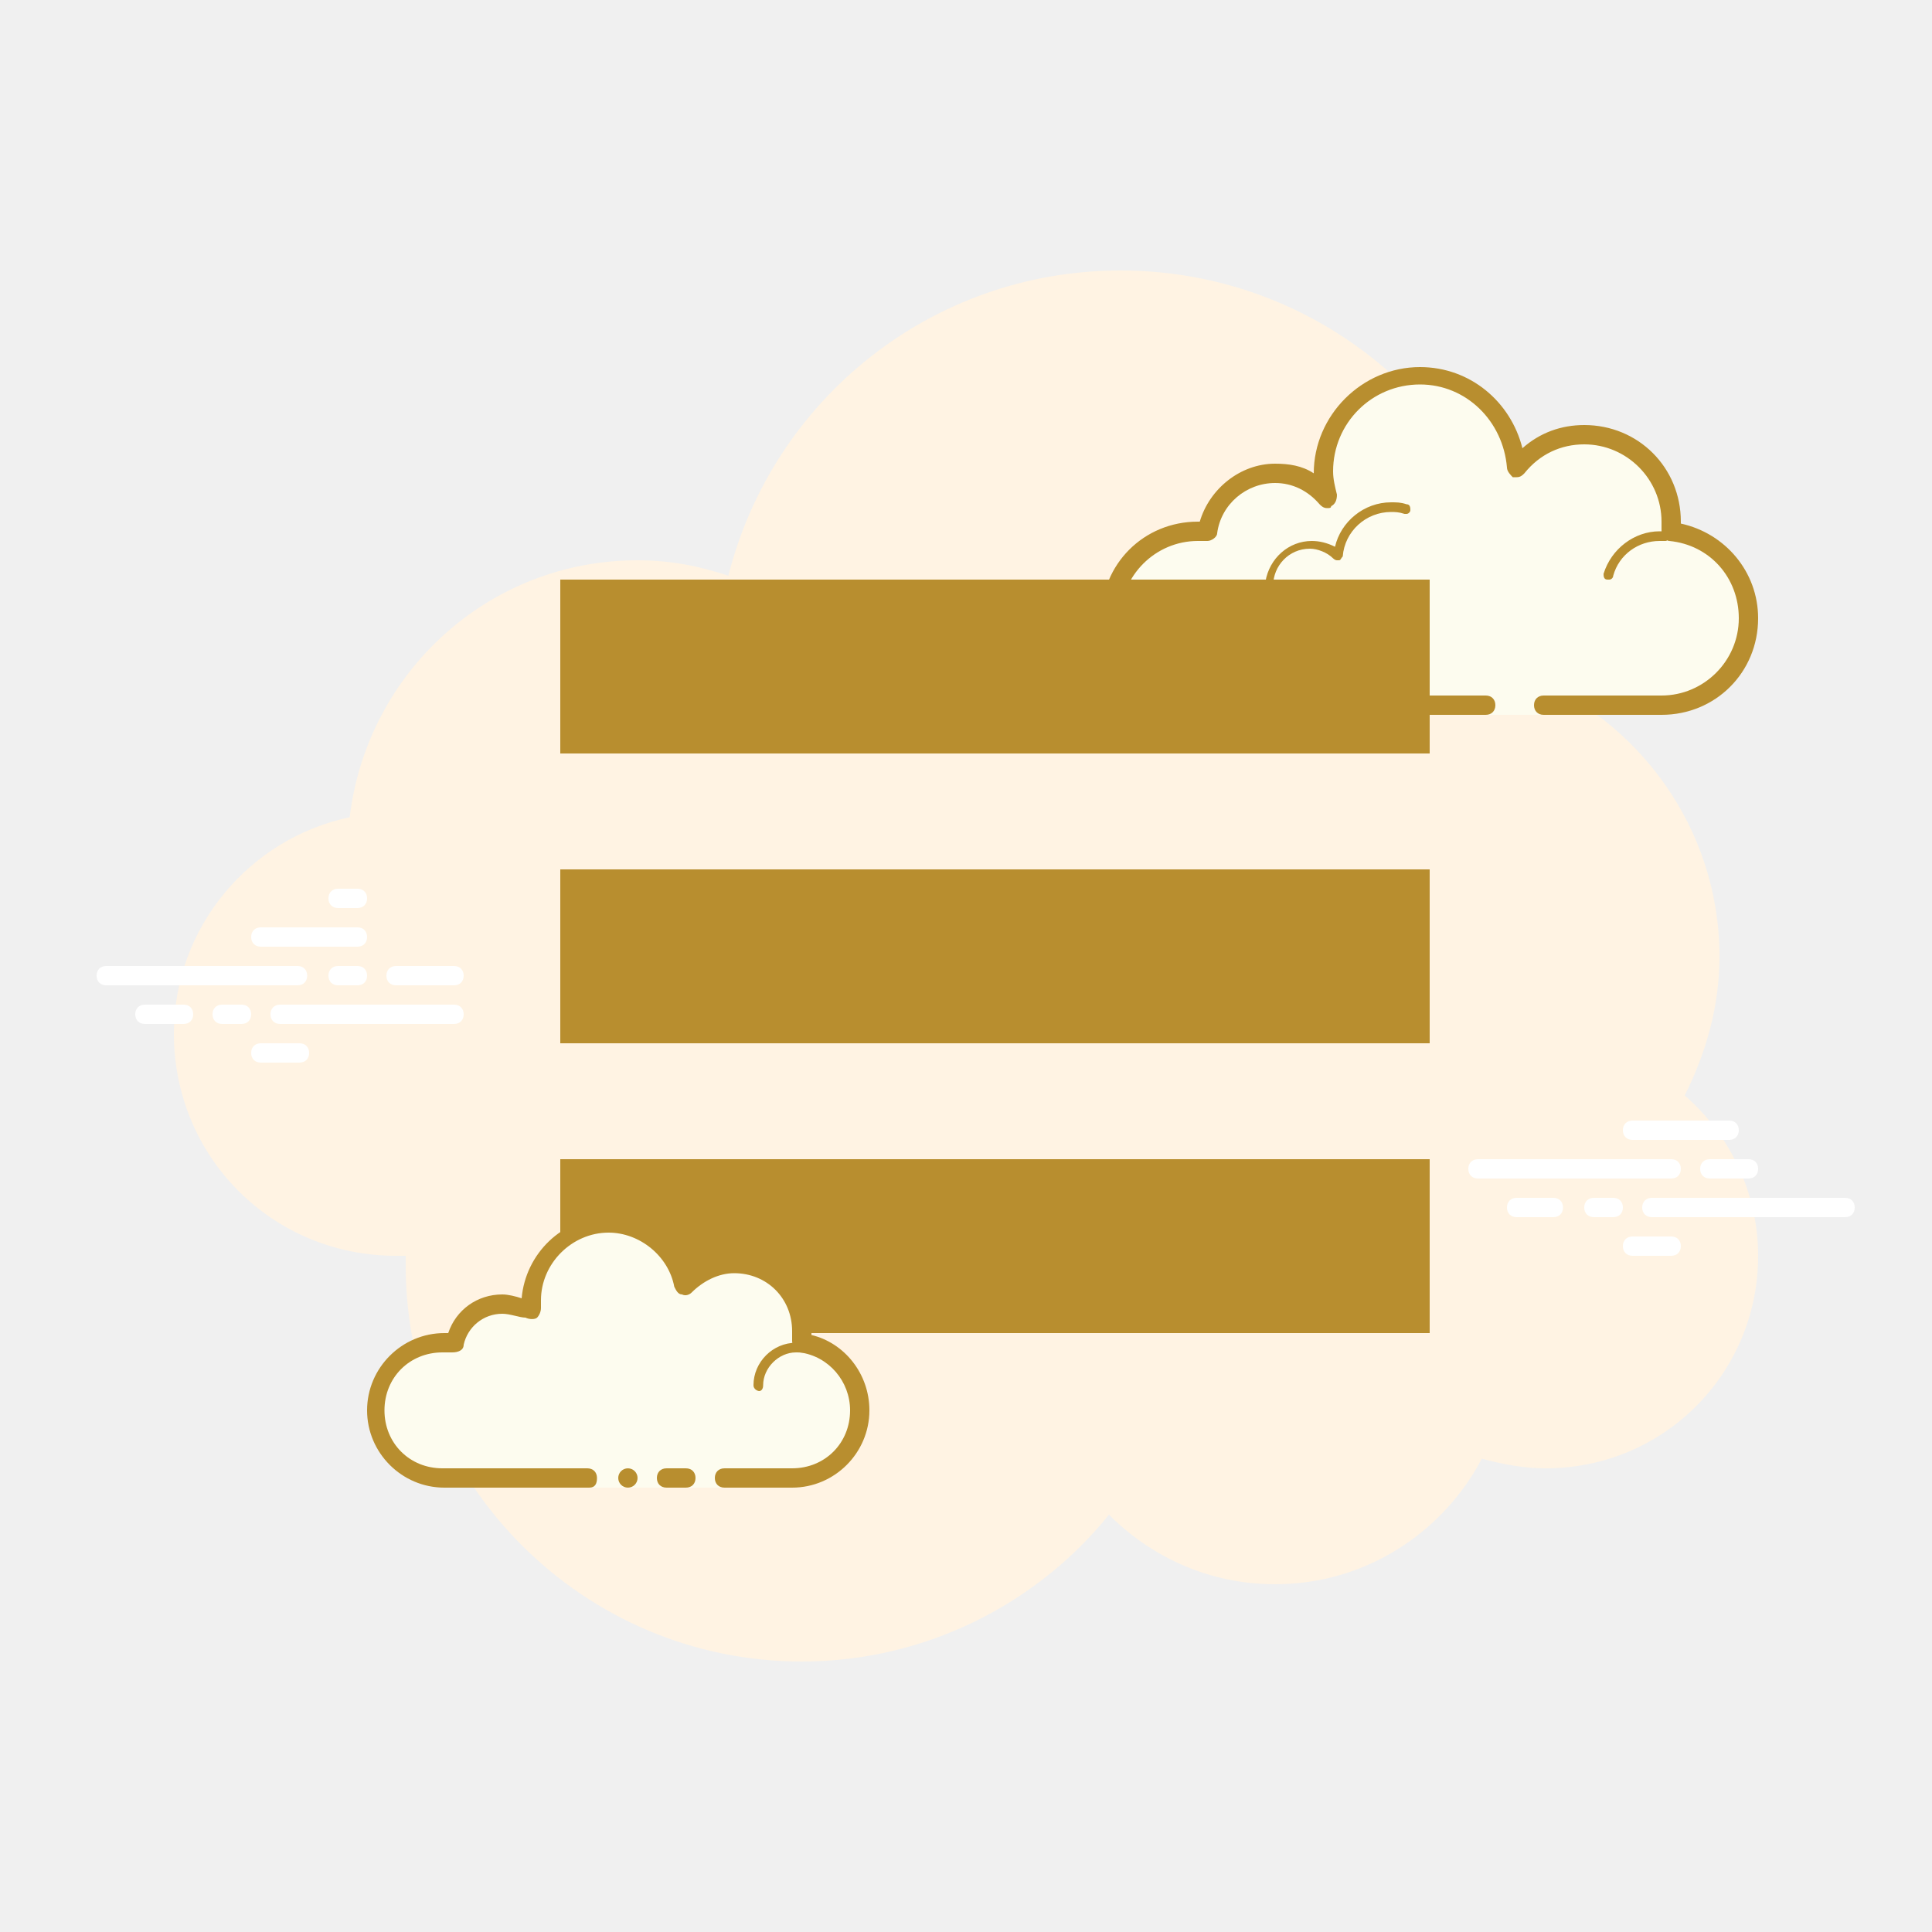
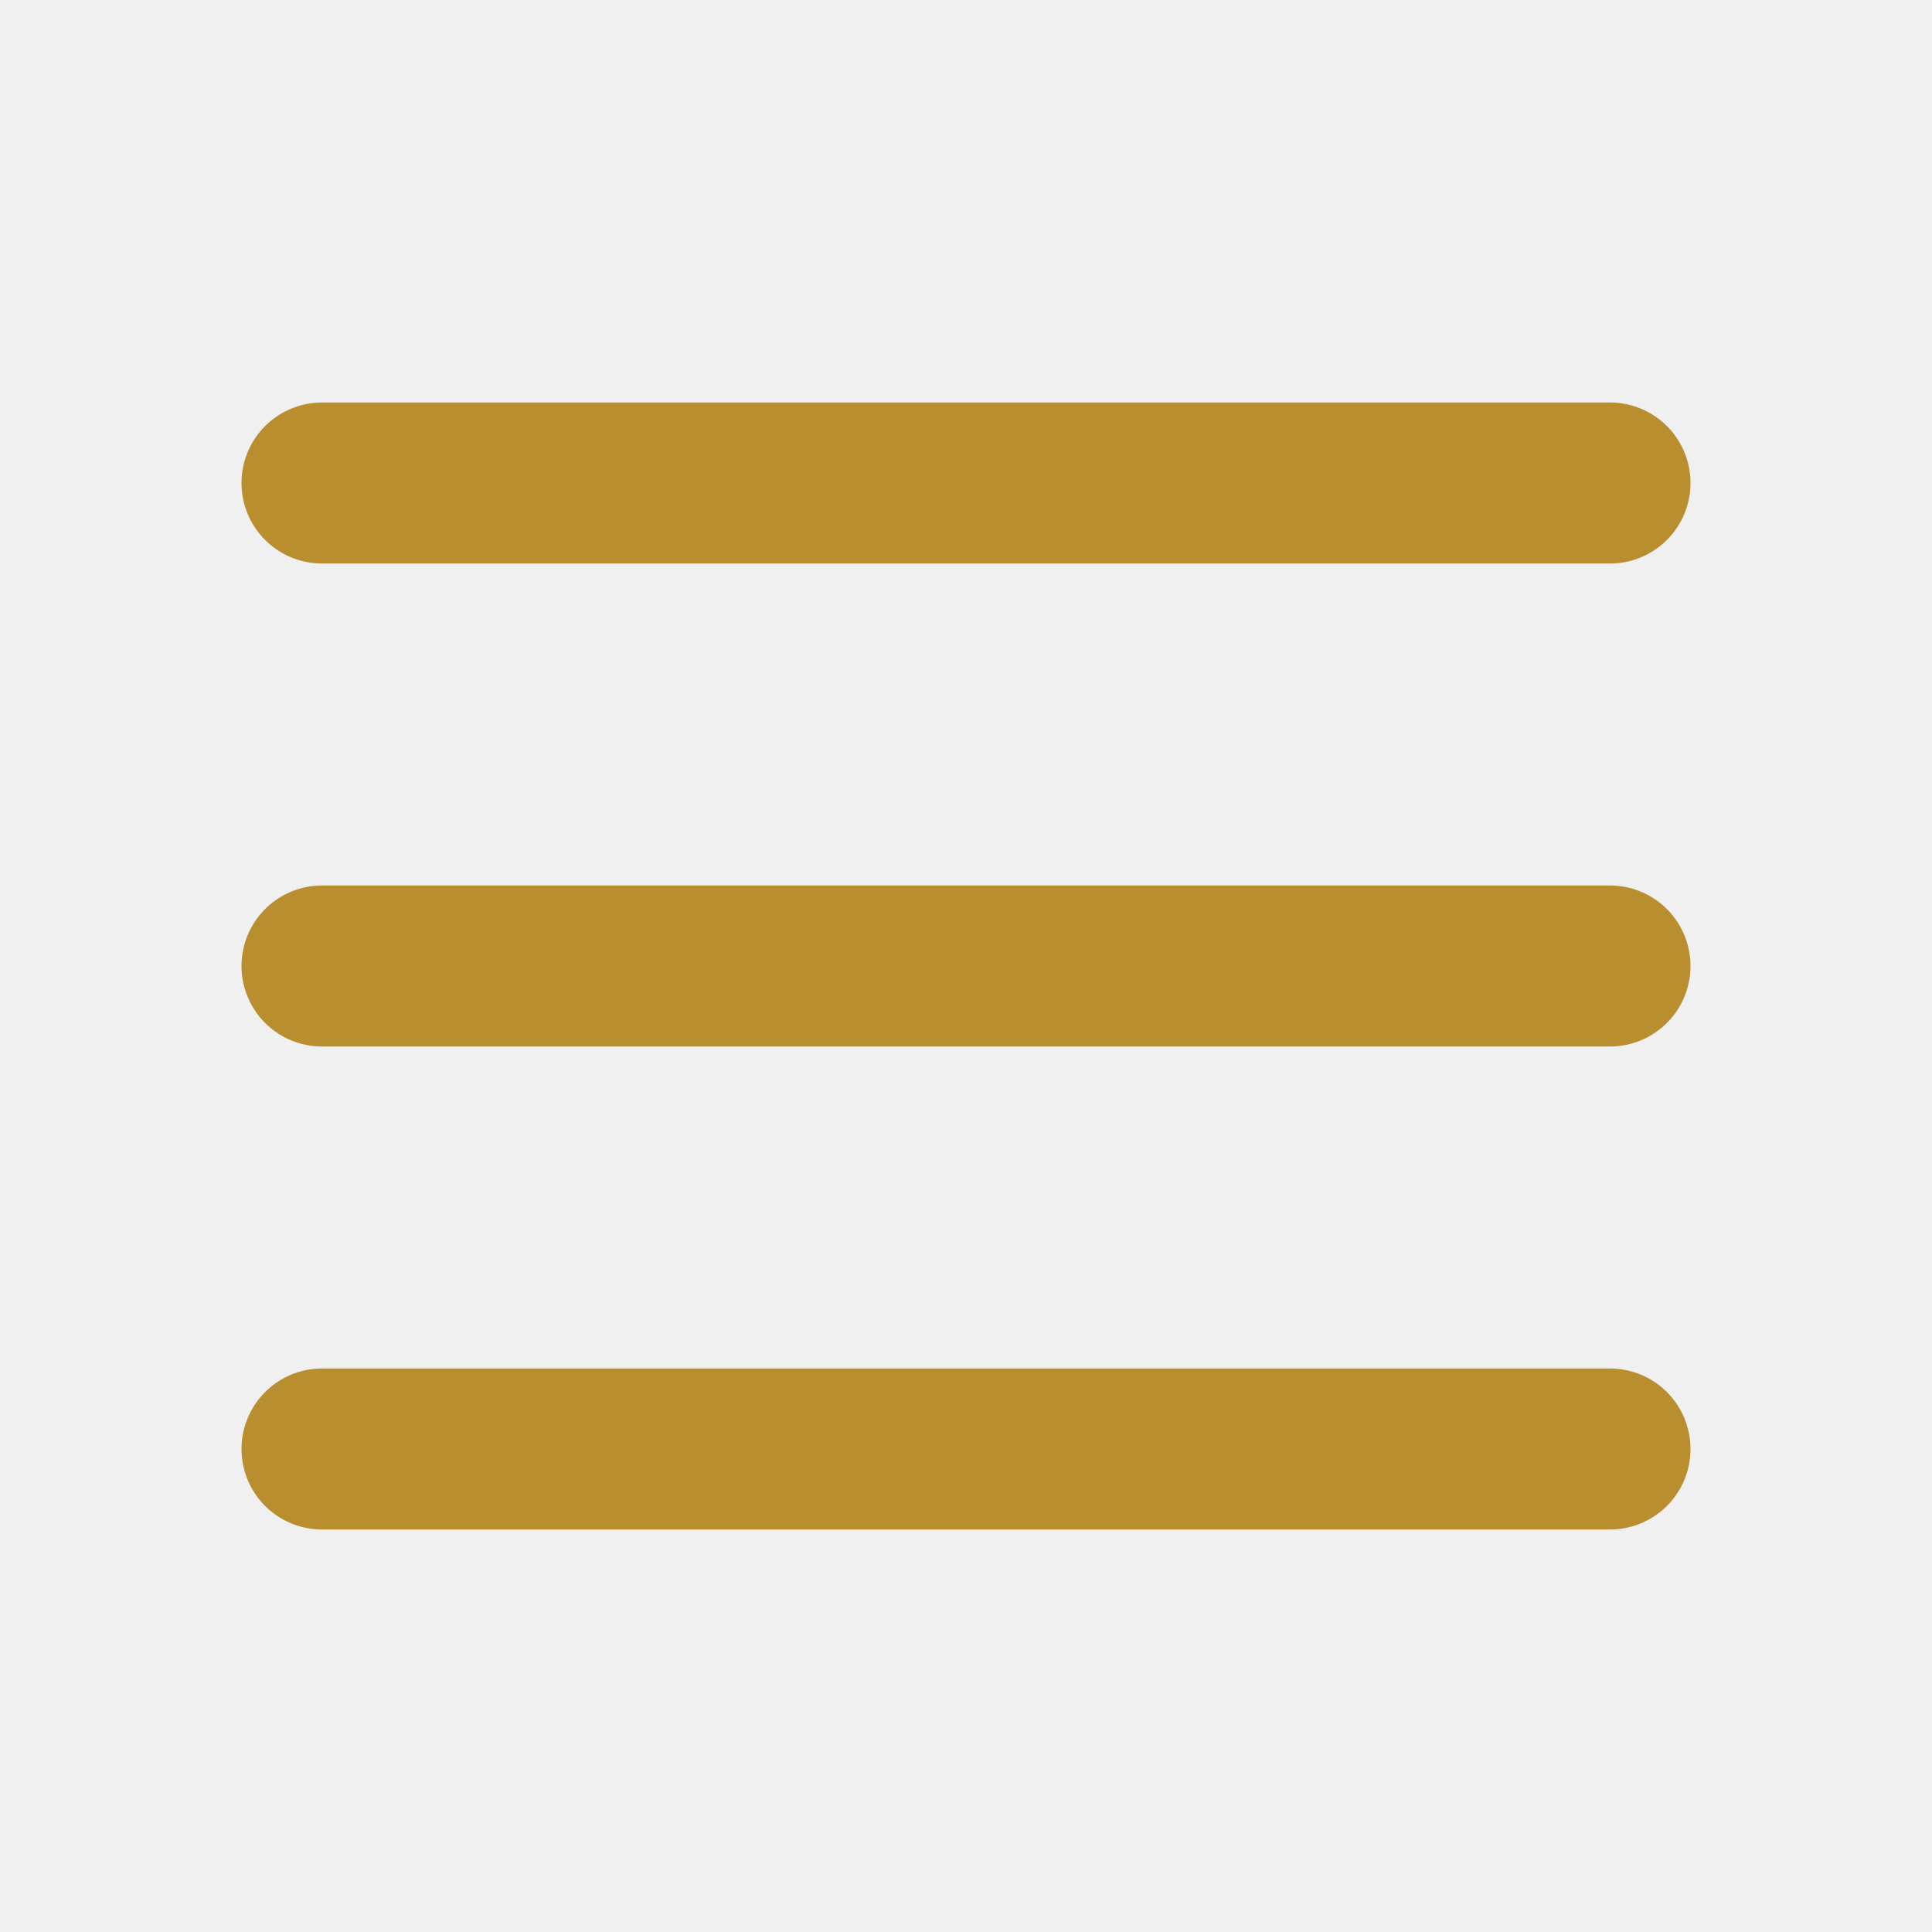
- <svg xmlns="http://www.w3.org/2000/svg" x="0px" y="0px" width="100" height="100" viewBox="0,0,256,256">
-   <g fill="none" fill-rule="nonzero" stroke="none" stroke-width="1" stroke-linecap="butt" stroke-linejoin="miter" stroke-miterlimit="10" stroke-dasharray="" stroke-dashoffset="0" font-family="none" font-weight="none" font-size="none" text-anchor="none" style="mix-blend-mode: normal">
-     <g transform="scale(2.56,2.56)">
-       <path d="M87.2,56.7c1.1,-2.2 1.8,-4.6 1.8,-7.2c0,-6.6 -4.2,-12.3 -10,-14.5v0c0,-11.6 -9.4,-21 -21,-21c-9.8,0 -18,6.7 -20.3,15.8c-1.5,-0.5 -3,-0.8 -4.7,-0.8c-7.7,0 -14,5.8 -14.9,13.3c-5.2,1.1 -9.1,5.7 -9.1,11.2c0,6.4 5.1,11.5 11.5,11.5c0.2,0 0.4,0 0.5,0c0,0.2 0,0.3 0,0.5c0,11.3 9.2,20.5 20.5,20.5c6.4,0 12.2,-3 15.9,-7.6c2.2,2.2 5.2,3.6 8.6,3.6c4.7,0 8.7,-2.7 10.7,-6.5c1.1,0.3 2.2,0.5 3.3,0.5c6.1,0 11,-4.9 11,-11c0,-3.3 -1.5,-6.3 -3.8,-8.3z" fill="#fff3e3" />
-       <path d="M79.9,36.5c0,0 3.6,0 6.1,0c2.5,0 4.5,-2 4.5,-4.5c0,-2.3 -1.8,-4.2 -4.1,-4.5c0,-0.2 0.1,-0.4 0.1,-0.5c0,-2.5 -2,-4.5 -4.5,-4.5c-1.4,0 -2.7,0.7 -3.5,1.7c-0.1,-2.6 -2.3,-4.7 -5,-4.7c-2.8,0 -5,2.2 -5,5c0,0.4 0.1,0.9 0.2,1.3c-0.7,-0.8 -1.6,-1.3 -2.7,-1.3c-1.8,0 -3.2,1.3 -3.5,3.1c-0.2,0 -0.4,-0.1 -0.5,-0.1c-2.5,0 -4.5,2 -4.5,4.5c0,2.5 2,4.5 4.5,4.5c2.5,0 9.5,0 9.5,0h5.4v0.5h3z" fill="#fdfcef" />
-       <path d="M73.5,19c-3,0 -5.5,2.5 -5.5,5.5v0c-0.6,-0.4 -1.3,-0.5 -2,-0.5c-1.8,0 -3.4,1.3 -3.9,3h-0.1c-2.8,0 -5,2.2 -5,5c0,2.8 2.2,5 5,5h14.9c0.3,0 0.5,-0.2 0.5,-0.5c0,-0.3 -0.2,-0.5 -0.5,-0.5h-14.9c-2.2,0 -4,-1.8 -4,-4c0,-2.2 1.8,-4 4,-4c0.1,0 0.2,0 0.3,0h0.1c0,0 0,0 0.1,0c0.2,0 0.5,-0.2 0.5,-0.4c0.2,-1.5 1.5,-2.6 3,-2.6c0.9,0 1.7,0.4 2.3,1.1c0.1,0.1 0.2,0.2 0.4,0.2c0.1,0 0.2,0 0.2,-0.1c0.2,-0.1 0.3,-0.3 0.3,-0.6c-0.1,-0.4 -0.2,-0.8 -0.2,-1.2c0,-2.5 2,-4.5 4.5,-4.5c2.4,0 4.3,1.9 4.5,4.3c0,0.2 0.2,0.4 0.3,0.5c0.1,0 0.1,0 0.2,0c0.2,0 0.3,-0.1 0.4,-0.2c0.8,-1 1.9,-1.5 3.1,-1.5c2.2,0 4,1.8 4,4c0,0.1 0,0.2 0,0.3v0.1c0,0.1 0,0.3 0.1,0.4c0.1,0.1 0.2,0.2 0.3,0.2c2.1,0.2 3.6,1.9 3.6,4c0,2.2 -1.8,4 -4,4h-6.1c-0.3,0 -0.5,0.2 -0.5,0.5c0,0.3 0.2,0.5 0.5,0.5h6.1c2.8,0 5,-2.2 5,-5c0,-2.4 -1.7,-4.4 -4,-4.9v-0.1c0,-2.8 -2.2,-5 -5,-5c-1.2,0 -2.3,0.4 -3.2,1.2c-0.6,-2.4 -2.7,-4.2 -5.3,-4.2z" fill="#b88e2f" />
-       <path d="M72,26c-1.4,0 -2.6,1 -2.9,2.3c-0.4,-0.2 -0.8,-0.3 -1.2,-0.3c-1.2,0 -2.2,0.9 -2.4,2.1c-0.2,0 -0.4,-0.1 -0.6,-0.1c-1.5,0 -2.8,1.2 -2.9,2.7c0,0.1 0.1,0.3 0.2,0.3v0c0.1,0 0.2,-0.1 0.2,-0.2c0.1,-1.3 1.2,-2.3 2.4,-2.3c0.2,0 0.5,0 0.7,0.1c0,0 0,0 0.1,0c0.1,0 0.1,0 0.2,-0.1c0.1,0 0.1,-0.1 0.1,-0.2c0,-1 0.8,-1.9 1.9,-1.9c0.4,0 0.9,0.2 1.2,0.5c0,0 0.1,0.1 0.2,0.1h0.1c0.1,0 0.1,-0.1 0.2,-0.2c0.1,-1.3 1.2,-2.3 2.5,-2.3c0.2,0 0.4,0 0.7,0.1c0,0 0,0 0.1,0c0.1,0 0.2,-0.1 0.2,-0.2c0,-0.1 0,-0.3 -0.2,-0.3c-0.3,-0.1 -0.5,-0.1 -0.8,-0.1zM85.9,27.5c-1.3,0 -2.5,0.9 -2.9,2.2c0,0.1 0,0.3 0.2,0.3c0,0 0,0 0.1,0c0.1,0 0.2,-0.1 0.2,-0.2c0.3,-1.1 1.3,-1.8 2.4,-1.8c0.1,0 0.2,0 0.3,0v0c0.1,0 0.2,-0.1 0.2,-0.2c0,-0.1 -0.1,-0.3 -0.2,-0.3c0,0 -0.2,0 -0.3,0z" fill="#b88e2f" />
-       <path d="M15.4,51h-9.9c-0.3,0 -0.5,-0.2 -0.5,-0.5c0,-0.3 0.2,-0.5 0.5,-0.5h9.9c0.3,0 0.5,0.2 0.5,0.5c0,0.3 -0.2,0.5 -0.5,0.5zM18.5,51h-1c-0.3,0 -0.5,-0.2 -0.5,-0.5c0,-0.3 0.2,-0.5 0.5,-0.5h1c0.3,0 0.5,0.2 0.5,0.5c0,0.3 -0.2,0.5 -0.5,0.5zM23.5,53h-9c-0.3,0 -0.5,-0.2 -0.5,-0.5c0,-0.3 0.2,-0.5 0.5,-0.5h9c0.3,0 0.5,0.2 0.5,0.5c0,0.3 -0.2,0.5 -0.5,0.5zM12.5,53h-1c-0.3,0 -0.5,-0.2 -0.5,-0.5c0,-0.3 0.2,-0.5 0.5,-0.5h1c0.3,0 0.5,0.2 0.5,0.5c0,0.3 -0.2,0.5 -0.5,0.5zM9.5,53h-2c-0.3,0 -0.5,-0.2 -0.5,-0.5c0,-0.3 0.2,-0.5 0.5,-0.5h2c0.3,0 0.5,0.2 0.5,0.5c0,0.3 -0.2,0.5 -0.5,0.5zM15.5,55h-2c-0.3,0 -0.5,-0.2 -0.5,-0.5c0,-0.3 0.2,-0.5 0.5,-0.5h2c0.3,0 0.5,0.2 0.5,0.5c0,0.3 -0.2,0.5 -0.5,0.5zM18.5,46c-0.2,0 -0.8,0 -1,0c-0.3,0 -0.5,0.2 -0.5,0.5c0,0.3 0.2,0.5 0.5,0.5c0.2,0 0.8,0 1,0c0.3,0 0.5,-0.2 0.5,-0.5c0,-0.3 -0.2,-0.5 -0.5,-0.5zM18.5,48c-0.2,0 -4.8,0 -5,0c-0.3,0 -0.5,0.2 -0.5,0.5c0,0.3 0.2,0.5 0.5,0.5c0.2,0 4.8,0 5,0c0.3,0 0.5,-0.2 0.5,-0.5c0,-0.3 -0.2,-0.5 -0.5,-0.5zM23.5,50c-0.2,0 -2.8,0 -3,0c-0.3,0 -0.5,0.2 -0.5,0.5c0,0.3 0.2,0.5 0.5,0.5c0.2,0 2.8,0 3,0c0.3,0 0.5,-0.2 0.5,-0.5c0,-0.3 -0.2,-0.5 -0.5,-0.5zM86.5,61h-10c-0.3,0 -0.5,-0.2 -0.5,-0.5c0,-0.3 0.2,-0.5 0.5,-0.5h10c0.3,0 0.5,0.2 0.5,0.5c0,0.3 -0.2,0.5 -0.5,0.5zM90.5,61h-2c-0.3,0 -0.5,-0.2 -0.5,-0.5c0,-0.3 0.2,-0.5 0.5,-0.5h2c0.3,0 0.5,0.2 0.5,0.5c0,0.3 -0.2,0.5 -0.5,0.5zM95.5,63h-10c-0.3,0 -0.5,-0.2 -0.5,-0.5c0,-0.3 0.2,-0.5 0.5,-0.5h10c0.3,0 0.5,0.2 0.5,0.5c0,0.3 -0.2,0.5 -0.5,0.5zM83.5,63h-1c-0.3,0 -0.5,-0.2 -0.5,-0.5c0,-0.3 0.2,-0.5 0.5,-0.5h1c0.3,0 0.5,0.2 0.5,0.5c0,0.3 -0.2,0.5 -0.5,0.5zM80.4,63h-1.9c-0.3,0 -0.5,-0.2 -0.5,-0.5c0,-0.3 0.2,-0.5 0.5,-0.5h1.9c0.3,0 0.5,0.2 0.5,0.5c0,0.3 -0.2,0.5 -0.5,0.5zM89.5,59h-5c-0.3,0 -0.5,-0.2 -0.5,-0.5c0,-0.3 0.2,-0.5 0.5,-0.5h5c0.3,0 0.5,0.2 0.5,0.5c0,0.3 -0.2,0.5 -0.5,0.5zM86.5,65h-2c-0.3,0 -0.5,-0.2 -0.5,-0.5c0,-0.3 0.2,-0.5 0.5,-0.5h2c0.3,0 0.5,0.2 0.5,0.5c0,0.3 -0.2,0.5 -0.5,0.5z" fill="#ffffff" />
-       <g fill="#b88e2f">
-         <path d="M29.7,30.7h43.6v7.6h-43.6z" />
-         <path d="M72.6,31.4v6.2h-42.2v-6.2l42.2,0M74,30h-45v9h45v-9z" />
-       </g>
-       <g fill="#b88e2f">
-         <path d="M29.7,45.7h43.6v7.6h-43.6z" />
-         <path d="M72.6,46.4v6.2h-42.2v-6.2h42.2M74,45h-45v9h45v-9z" />
-       </g>
-       <g fill="#b88e2f">
-         <path d="M29.7,60.7h43.6v7.6h-43.6z" />
-         <path d="M72.6,61.4v6.2h-42.2v-6.2l42.2,0M74,60h-45v9h45v-9z" />
-       </g>
-       <g fill="#b88e2f">
-         <path d="M59.5,51h-30c-0.3,0 -0.5,-0.2 -0.5,-0.5c0,-0.3 0.2,-0.5 0.5,-0.5h30c0.3,0 0.5,0.2 0.5,0.5c0,0.3 -0.2,0.5 -0.5,0.5z" />
-       </g>
-       <g fill="#b88e2f">
-         <path d="M69.6,51h-0.9c-0.3,0 -0.5,-0.2 -0.5,-0.5c0,-0.3 0.2,-0.5 0.5,-0.5h0.9c0.3,0 0.5,0.2 0.5,0.5c0,0.3 -0.2,0.5 -0.5,0.5z" />
-       </g>
-       <g fill="#b88e2f">
-         <path d="M72.5,66h-39c-0.3,0 -0.5,-0.2 -0.5,-0.5c0,-0.3 0.2,-0.5 0.5,-0.5h39c0.3,0 0.5,0.2 0.5,0.5c0,0.3 -0.2,0.5 -0.5,0.5z" />
-       </g>
-       <g fill="#b88e2f">
-         <path d="M31.4,69h-0.9c-0.3,0 -0.5,-0.2 -0.5,-0.5c0,-0.3 0.2,-0.5 0.5,-0.5h0.9c0.3,0 0.5,0.2 0.5,0.5c0,0.3 -0.2,0.5 -0.5,0.5z" />
-       </g>
-       <g fill="#b88e2f">
-         <path d="M65.5,35h-36c-0.3,0 -0.5,-0.2 -0.5,-0.5c0,-0.3 0.2,-0.5 0.5,-0.5h36c0.3,0 0.5,0.2 0.5,0.5c0,0.3 -0.2,0.5 -0.5,0.5z" />
-       </g>
-       <g fill="#b88e2f">
-         <path d="M69.5,35h-0.9c-0.3,0 -0.5,-0.2 -0.5,-0.5c0,-0.3 0.2,-0.5 0.5,-0.5h0.9c0.3,0 0.5,0.2 0.5,0.5c0,0.3 -0.2,0.5 -0.5,0.5z" />
-       </g>
-       <g fill="#b88e2f">
-         <path d="M65.9,51h-3.4c-0.3,0 -0.5,-0.2 -0.5,-0.5c0,-0.3 0.2,-0.5 0.5,-0.5h3.4c0.3,0 0.5,0.2 0.5,0.5c0,0.3 -0.2,0.5 -0.5,0.5z" />
-       </g>
-       <g>
-         <path d="M37.5,76.5c0,0 1.6,0 3.5,0c1.9,0 3.5,-1.6 3.5,-3.5c0,-1.8 -1.3,-3.2 -3.1,-3.5c0,-0.2 0.1,-0.4 0.1,-0.5c0,-1.9 -1.6,-3.5 -3.5,-3.5c-1,0 -2,0.5 -2.6,1.2c-0.4,-1.8 -2,-3.2 -3.9,-3.2c-2.2,0 -4,1.8 -4,4c0,0.2 0,0.4 0.1,0.6c-0.4,-0.3 -1,-0.6 -1.6,-0.6c-1.2,0 -2.2,0.9 -2.5,2.1c-0.2,0 -0.4,-0.1 -0.5,-0.1c-1.9,0 -3.5,1.6 -3.5,3.5c0,1.9 1.6,3.5 3.5,3.5c1.9,0 7.5,0 7.5,0v0.5h7z" fill="#fdfcef" />
-         <path d="M39.3,72c-0.1,0 -0.3,-0.1 -0.3,-0.3c0,-1.2 1,-2.2 2.2,-2.2c0,0 0.7,0 1.2,0.1c0.1,0 0.2,0.2 0.2,0.3c0,0.1 -0.2,0.2 -0.3,0.2c-0.4,-0.1 -1.1,-0.1 -1.1,-0.1c-0.9,0 -1.7,0.8 -1.7,1.7c0,0.2 -0.1,0.3 -0.2,0.3zM32.5,76c-0.276,0 -0.5,0.224 -0.5,0.5c0,0.276 0.224,0.5 0.5,0.5c0.276,0 0.5,-0.224 0.5,-0.5c0,-0.276 -0.224,-0.5 -0.5,-0.5z" fill="#b88e2f" />
-         <path d="M41,77h-3.5c-0.3,0 -0.5,-0.2 -0.5,-0.5c0,-0.3 0.2,-0.5 0.5,-0.5h3.5c1.7,0 3,-1.3 3,-3c0,-1.5 -1.1,-2.8 -2.6,-3c-0.1,0 -0.3,-0.1 -0.3,-0.2c0,-0.1 -0.1,-0.2 -0.1,-0.4c0,-0.2 0,-0.3 0,-0.5c0,-1.7 -1.3,-3 -3,-3c-0.8,0 -1.6,0.4 -2.2,1c-0.1,0.1 -0.3,0.2 -0.5,0.1c-0.2,0 -0.3,-0.2 -0.4,-0.4c-0.3,-1.6 -1.8,-2.8 -3.4,-2.8c-1.9,0 -3.5,1.6 -3.5,3.5c0,0.1 0,0.3 0,0.4c0,0.2 -0.1,0.4 -0.2,0.5c-0.1,0.1 -0.4,0.1 -0.6,0c-0.3,0 -0.8,-0.2 -1.2,-0.2c-1,0 -1.8,0.7 -2,1.6c0,0.3 -0.3,0.4 -0.6,0.4c-0.2,0 -0.3,0 -0.5,0c-1.7,0 -3,1.3 -3,3c0,1.7 1.3,3 3,3h7.5c0.3,0 0.5,0.2 0.5,0.5c0,0.3 -0.1,0.5 -0.4,0.5h-7.5c-2.2,0 -4,-1.8 -4,-4c0,-2.2 1.8,-4 4,-4c0.1,0 0.1,0 0.2,0c0.4,-1.2 1.5,-2 2.8,-2c0.3,0 0.7,0.1 1,0.2c0.2,-2.3 2.1,-4.2 4.5,-4.2c1.8,0 3.5,1.1 4.2,2.8c0.7,-0.5 1.5,-0.8 2.3,-0.8c2.2,0 4,1.8 4,4v0.1c1.7,0.4 3,2 3,3.9c0,2.2 -1.8,4 -4,4z" fill="#b88e2f" />
-         <path d="M35.5,76c-0.2,0 -0.8,0 -1,0c-0.3,0 -0.5,0.2 -0.5,0.5c0,0.3 0.2,0.5 0.5,0.5c0.2,0 0.8,0 1,0c0.3,0 0.5,-0.2 0.5,-0.5c0,-0.3 -0.2,-0.5 -0.5,-0.5z" fill="#b88e2f" />
-       </g>
-     </g>
+ <svg xmlns="http://www.w3.org/2000/svg" width="64px" height="64px" viewBox="0 0 24 24" fill="none" transform="rotate(0)matrix(1, 0, 0, 1, 0, 0)">
+   <g id="SVGRepo_bgCarrier" stroke-width="0" />
+   <g id="SVGRepo_tracerCarrier" stroke-linecap="round" stroke-linejoin="round" stroke="#CCCCCC" stroke-width="0.048" />
+   <g id="SVGRepo_iconCarrier">
+     <path d="M4 18L20 18" stroke="#B88E2F" stroke-width="2" stroke-linecap="round" />
+     <path d="M4 12L20 12" stroke="#B88E2F" stroke-width="2" stroke-linecap="round" />
+     <path d="M4 6L20 6" stroke="#B88E2F" stroke-width="2" stroke-linecap="round" />
  </g>
</svg>
